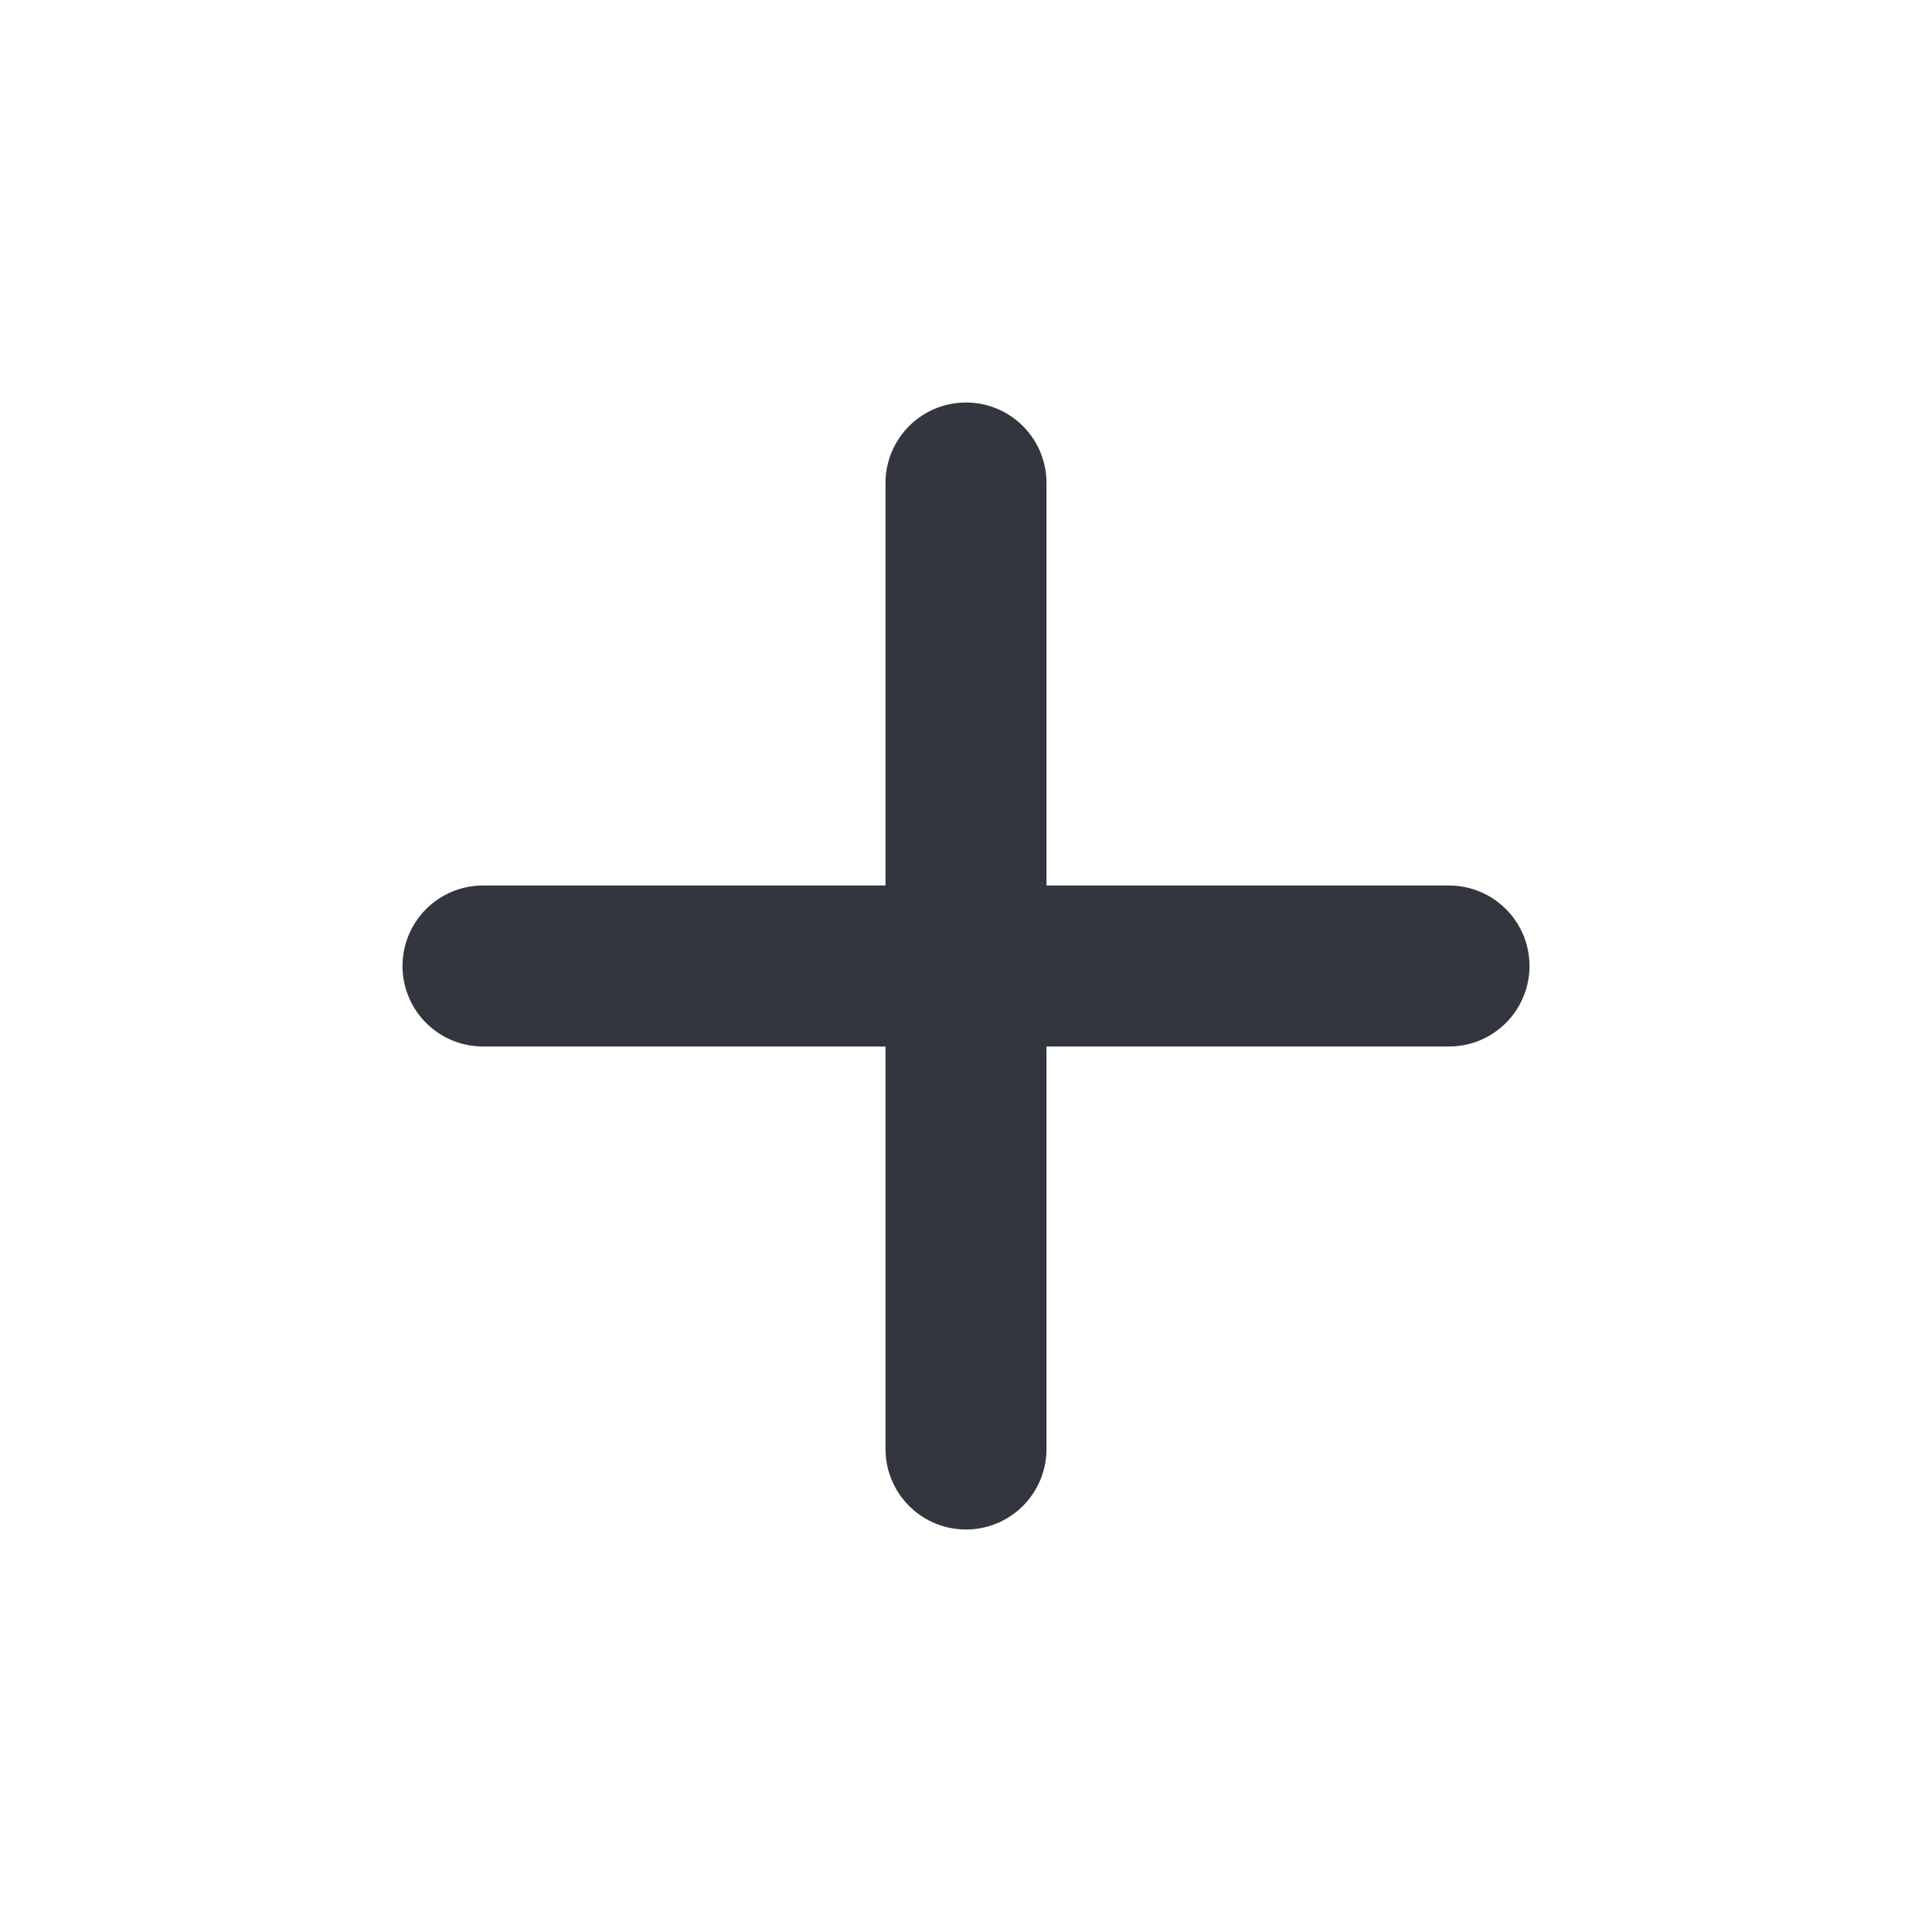
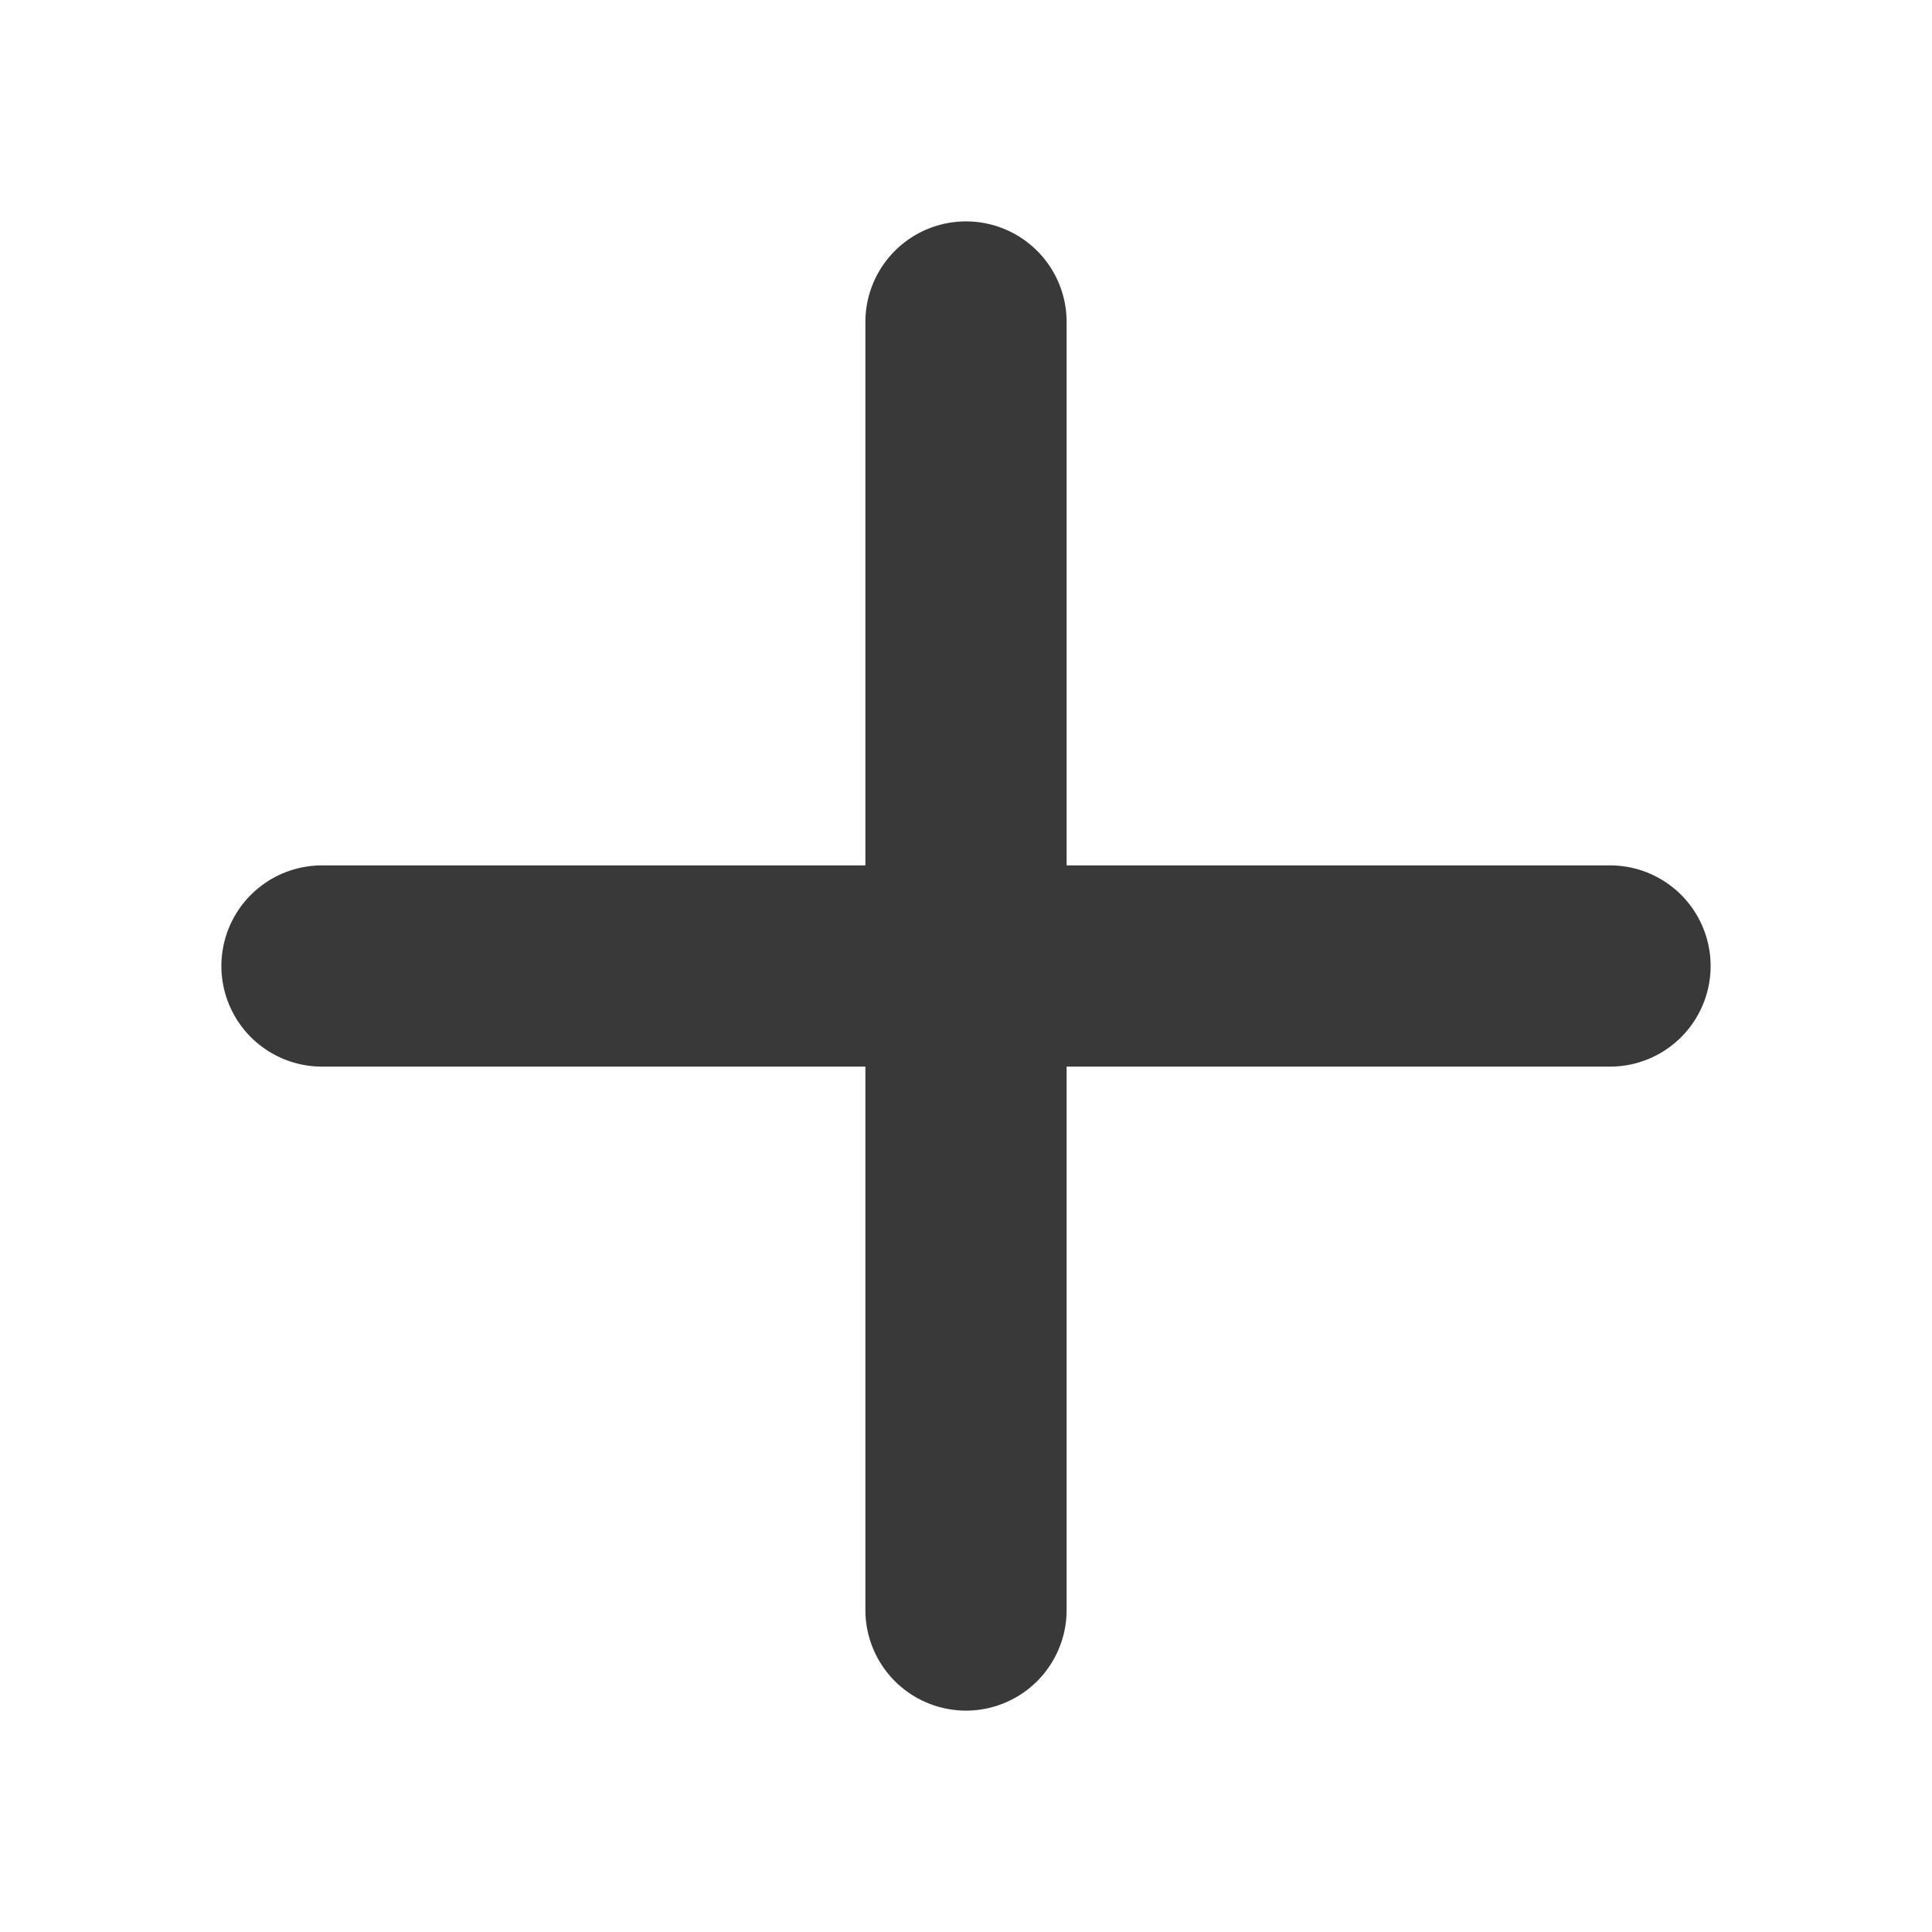
<svg xmlns="http://www.w3.org/2000/svg" width="24" height="24" viewBox="0 0 24 24" fill="none">
-   <path d="M12 6L12 18" stroke="#33363F" stroke-width="2" stroke-linecap="round" />
-   <path d="M18 12L6 12" stroke="#33363F" stroke-width="2" stroke-linecap="round" />
+   <path d="M12 4L12 20" stroke="#393939" stroke-width="2.5" stroke-linecap="round" />
+   <path d="M20 12L4 12" stroke="#393939" stroke-width="2.5" stroke-linecap="round" />
</svg>
